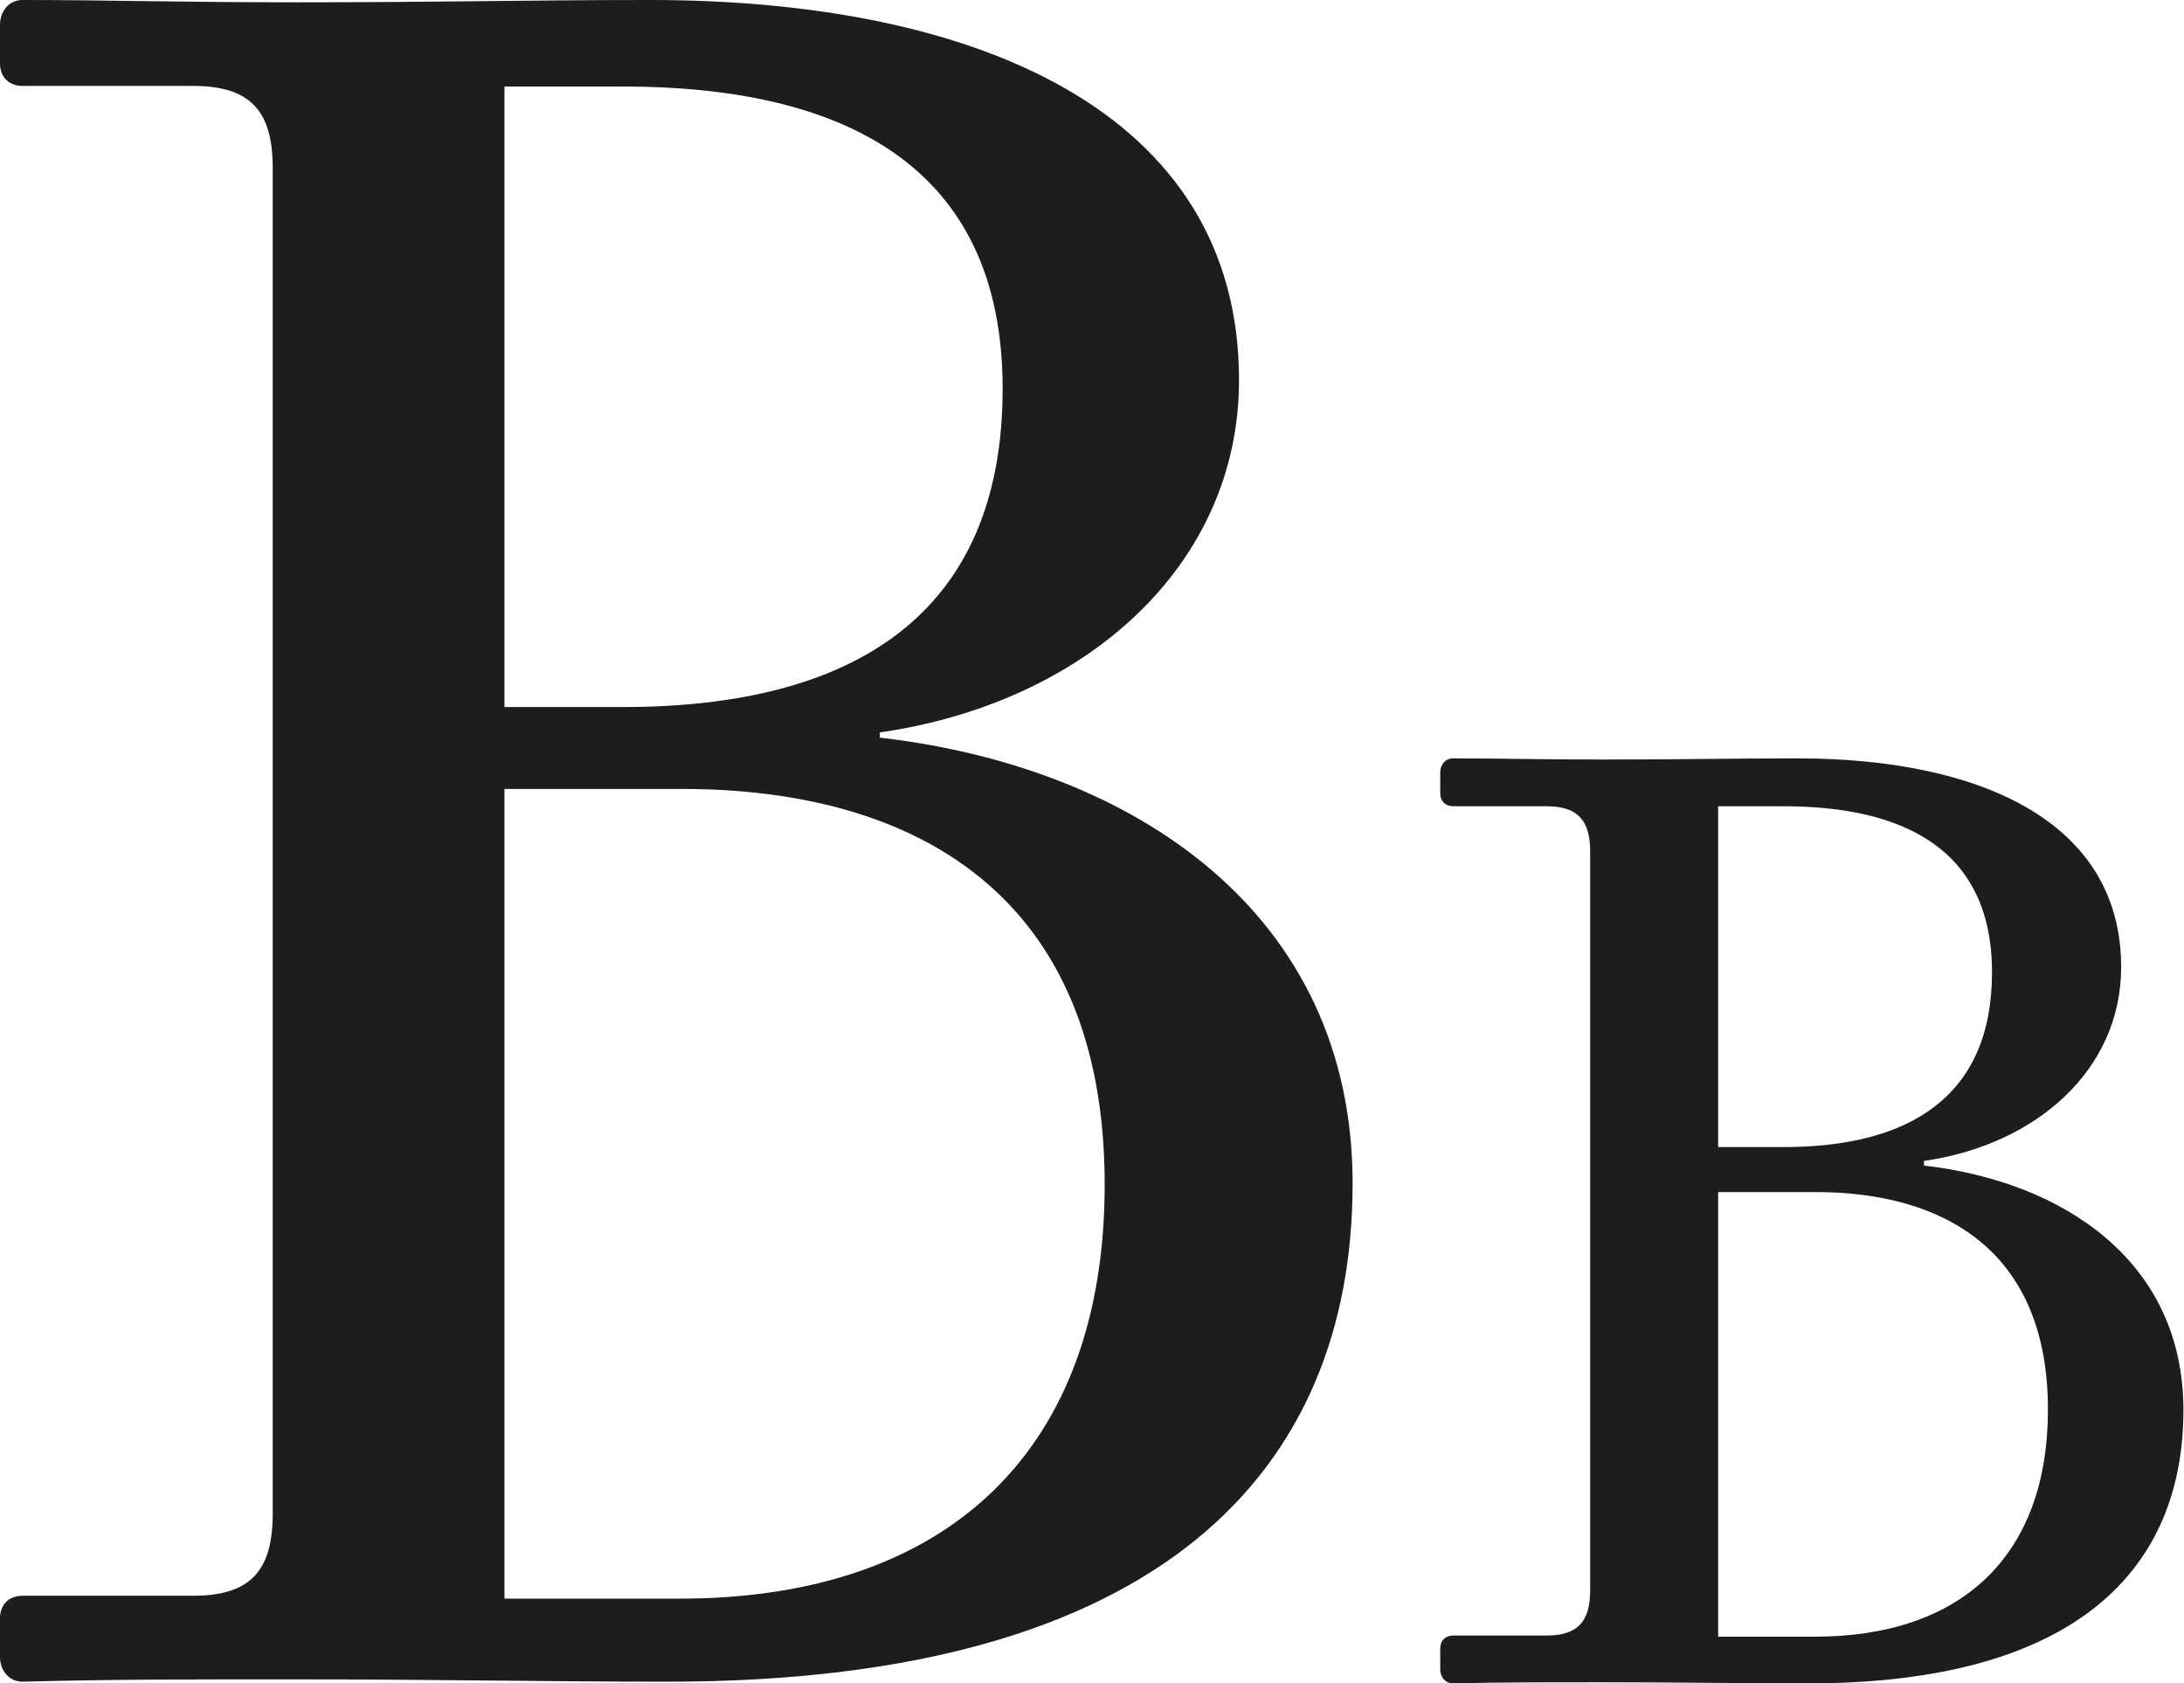
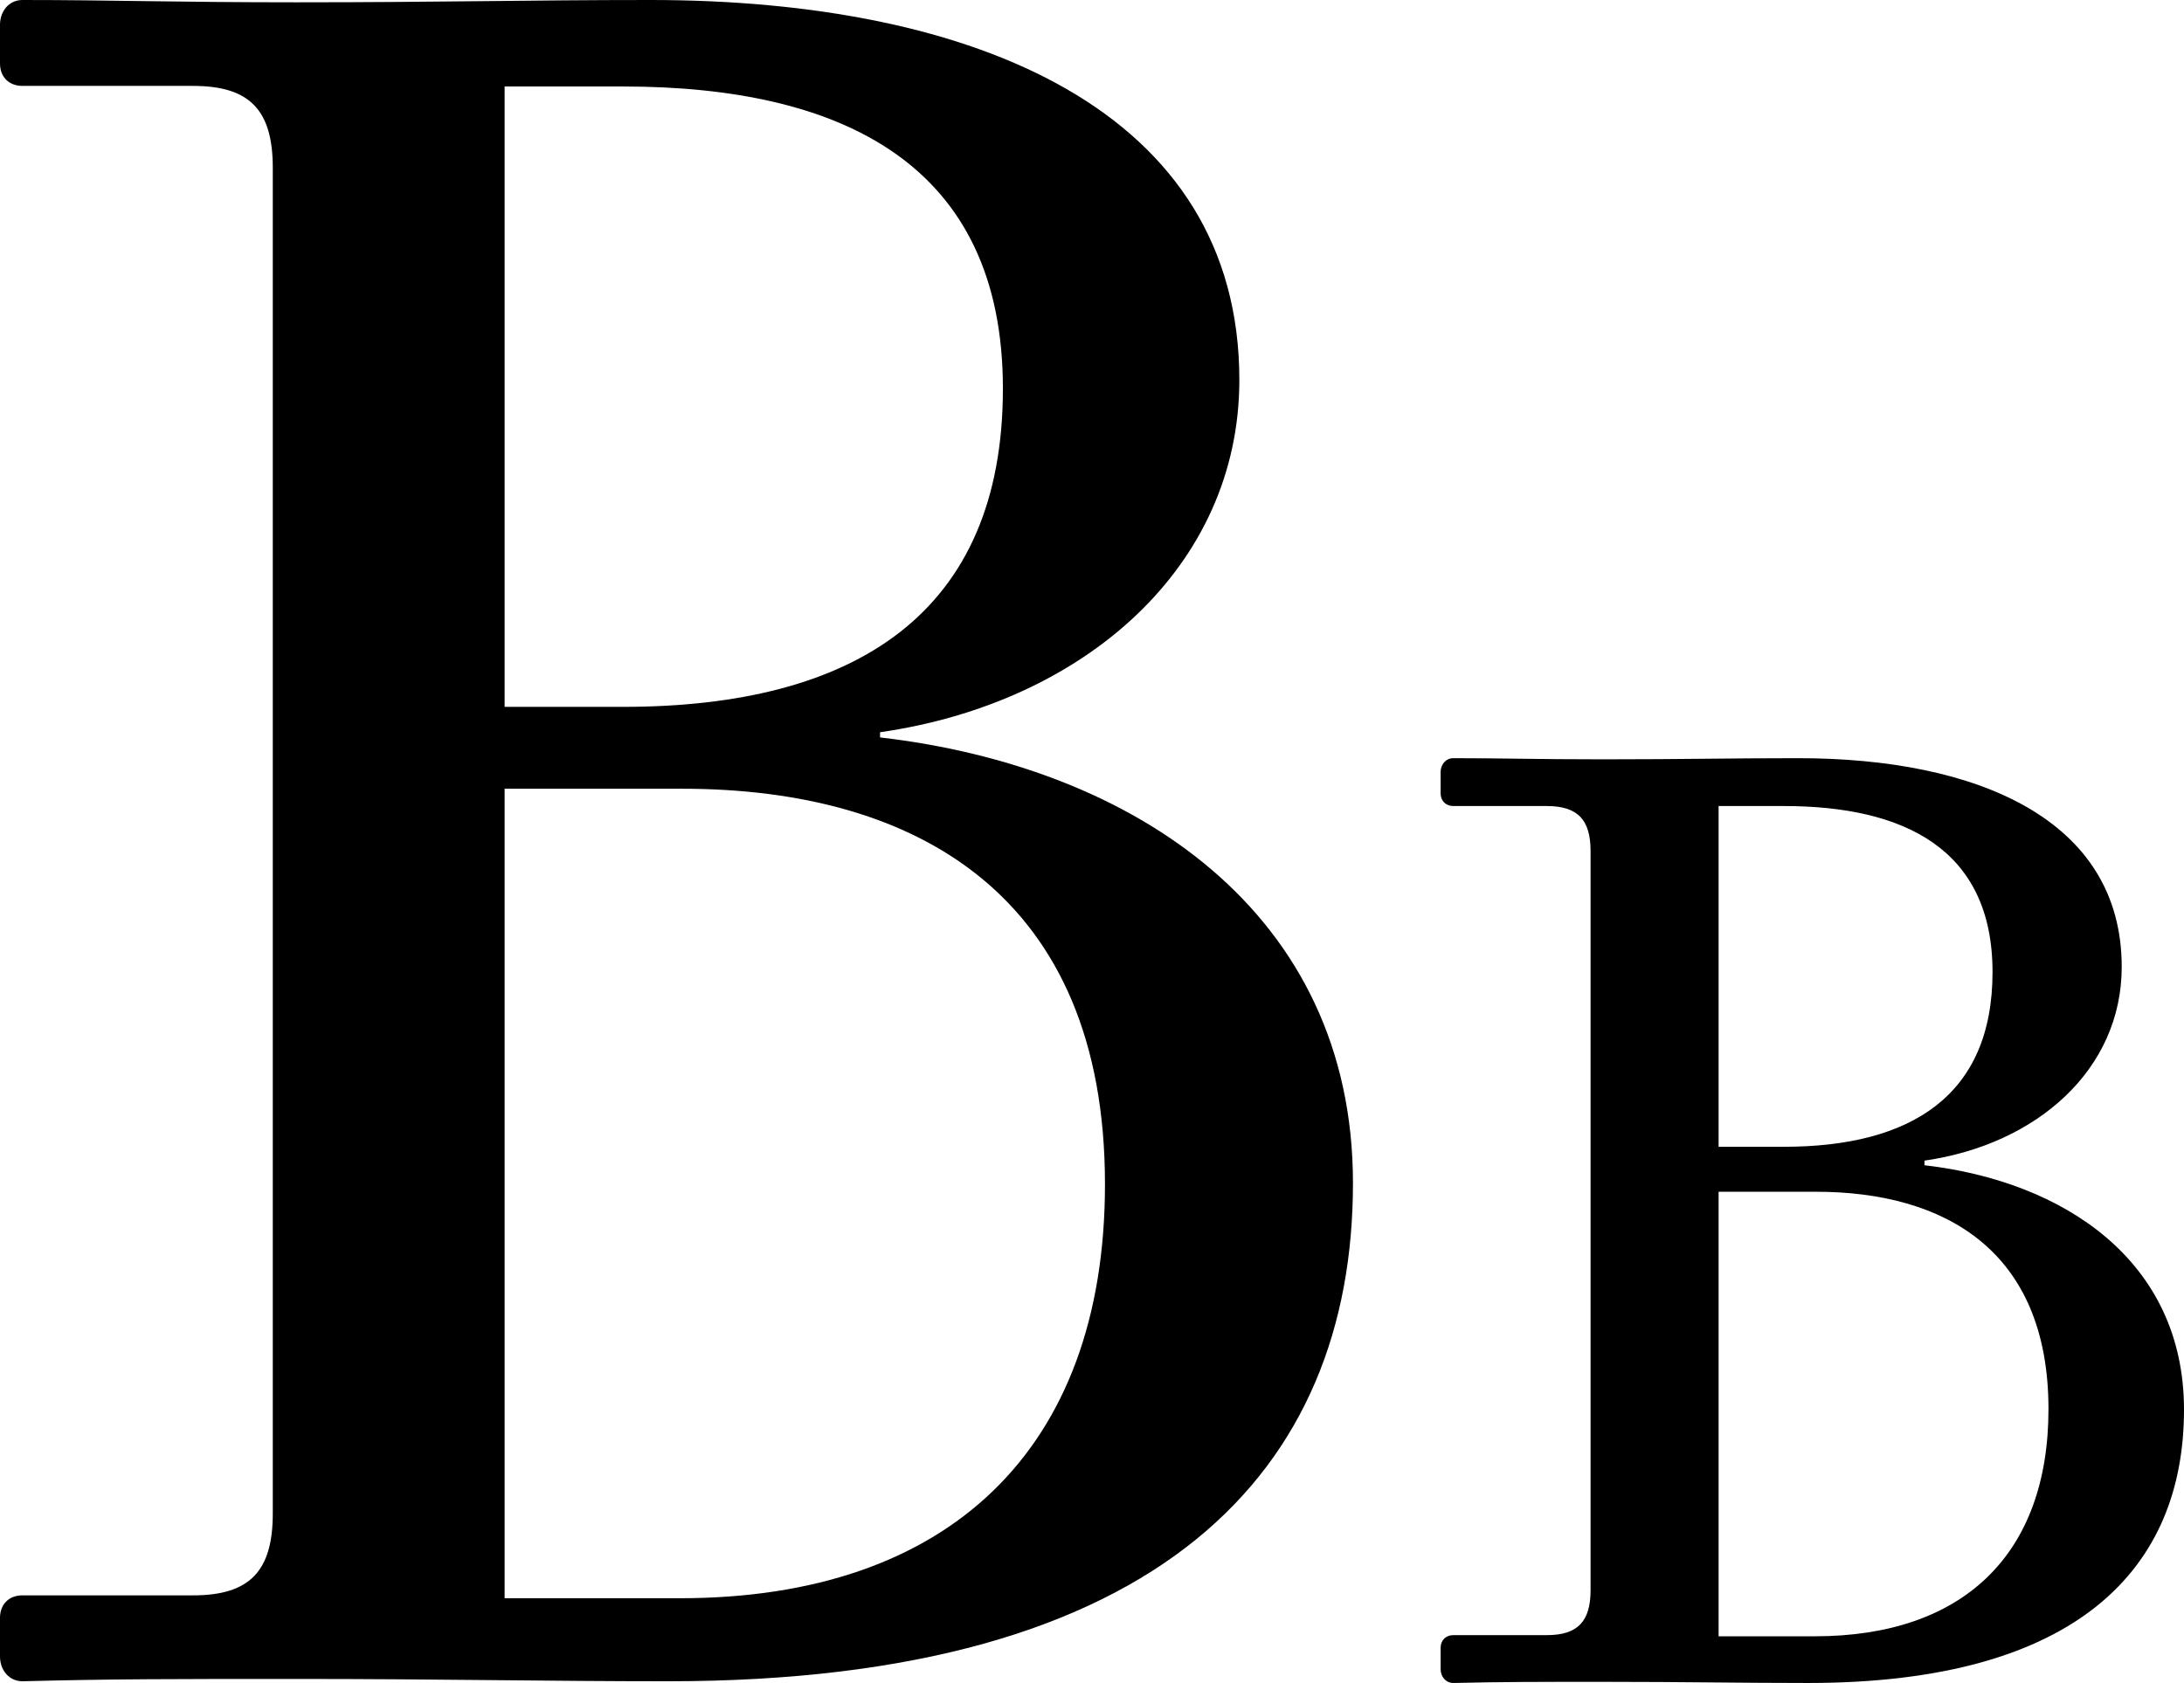
- <svg xmlns="http://www.w3.org/2000/svg" id="Laag_1" data-name="Laag 1" viewBox="0 0 37.88 29.18">
-   <defs>
-     <style>
-       .cls-1 {
-         fill: #1d1d1b;
-       }
-     </style>
-   </defs>
+ <svg xmlns="http://www.w3.org/2000/svg" id="Laag_1" data-name="Laag 1" viewBox="0 0 37.87 29.19">
  <g id="Laag_2" data-name="Laag 2">
    <g>
-       <path class="cls-1" d="M15.26,12.82v-.12c3.55-.51,6.23-2.88,6.23-6.11C21.49,1.93,16.92,0,11.28,0c-2.17,0-3.59.04-6.15.04C3.04.04,1.93,0,.39,0c-.24,0-.39.2-.39.43v.67c0,.24.16.39.39.39h2.96c.99,0,1.38.43,1.38,1.42v23.34c0,.99-.39,1.42-1.38,1.42H.39c-.24,0-.39.16-.39.39v.67c0,.24.16.43.39.43,1.54-.04,2.64-.04,4.73-.04,2.56,0,4.3.04,6.47.04,8.56,0,11.87-3.67,11.87-8.64,0-4.69-3.79-7.22-8.2-7.73ZM8.75,1.5h2.05c3.79,0,6.59,1.34,6.59,5.24s-2.56,5.52-6.59,5.52h-2.05V1.5ZM11.79,27.72h-3.04v-14.04h3.08c4.06,0,7.33,1.85,7.33,6.86,0,4.61-2.72,7.18-7.37,7.18Z" />
-       <path class="cls-1" d="M33.37,20.19v-.06c1.95-.28,3.42-1.58,3.42-3.36,0-2.56-2.51-3.62-5.61-3.62-1.19,0-1.97.02-3.38.02-1.15,0-1.75-.02-2.6-.02-.13,0-.22.11-.22.24v.37c0,.13.09.22.22.22h1.62c.54,0,.76.24.76.78v12.82c0,.54-.22.78-.76.78h-1.62c-.13,0-.22.09-.22.22v.37c0,.13.09.24.22.24.84-.02,1.45-.02,2.6-.02,1.41,0,2.36.02,3.55.02,4.7,0,6.52-2.01,6.52-4.74,0-2.58-2.08-3.96-4.5-4.24ZM29.8,13.98h1.13c2.08,0,3.62.74,3.62,2.88s-1.41,3.03-3.62,3.03h-1.13v-5.91ZM31.47,28.38h-1.67v-7.71h1.69c2.23,0,4.03,1.02,4.03,3.77,0,2.53-1.49,3.94-4.05,3.94Z" />
+       <path d="M15.26,12.82v-.12c3.55-.51,6.23-2.88,6.23-6.11C21.49,1.93,16.92,0,11.28,0c-2.17,0-3.59.04-6.15.04C3.04.04,1.93,0,.39,0c-.24,0-.39.2-.39.43v.67c0,.24.16.39.39.39h2.96c.99,0,1.38.43,1.38,1.42v23.34c0,.99-.39,1.42-1.38,1.42H.39c-.24,0-.39.16-.39.39v.67c0,.24.16.43.39.43,1.54-.04,2.64-.04,4.73-.04,2.56,0,4.3.04,6.47.04,8.56,0,11.87-3.67,11.87-8.64,0-4.69-3.79-7.22-8.2-7.73v.03ZM8.75,1.5h2.05c3.79,0,6.59,1.34,6.59,5.24s-2.56,5.52-6.59,5.52h-2.05s0-10.76,0-10.76ZM11.79,27.72h-3.04v-14.04h3.08c4.06,0,7.33,1.85,7.33,6.86,0,4.61-2.72,7.18-7.37,7.18Z" />
+       <path d="M33.37,20.19v-.06c1.95-.28,3.42-1.58,3.42-3.36,0-2.56-2.51-3.62-5.61-3.62-1.19,0-1.97.02-3.38.02-1.15,0-1.75-.02-2.6-.02-.13,0-.22.11-.22.24v.37c0,.13.09.22.22.22h1.62c.54,0,.76.24.76.78v12.82c0,.54-.22.78-.76.78h-1.62c-.13,0-.22.09-.22.22v.37c0,.13.09.24.22.24.84-.02,1.45-.02,2.6-.02,1.41,0,2.36.02,3.55.02,4.7,0,6.52-2.01,6.52-4.74,0-2.58-2.08-3.96-4.5-4.24v-.02ZM29.8,13.98h1.13c2.08,0,3.62.74,3.62,2.88s-1.41,3.03-3.62,3.03h-1.13s0-5.91,0-5.91ZM31.47,28.38h-1.67v-7.71h1.69c2.23,0,4.03,1.02,4.03,3.77,0,2.53-1.49,3.94-4.05,3.94Z" />
    </g>
  </g>
</svg>
